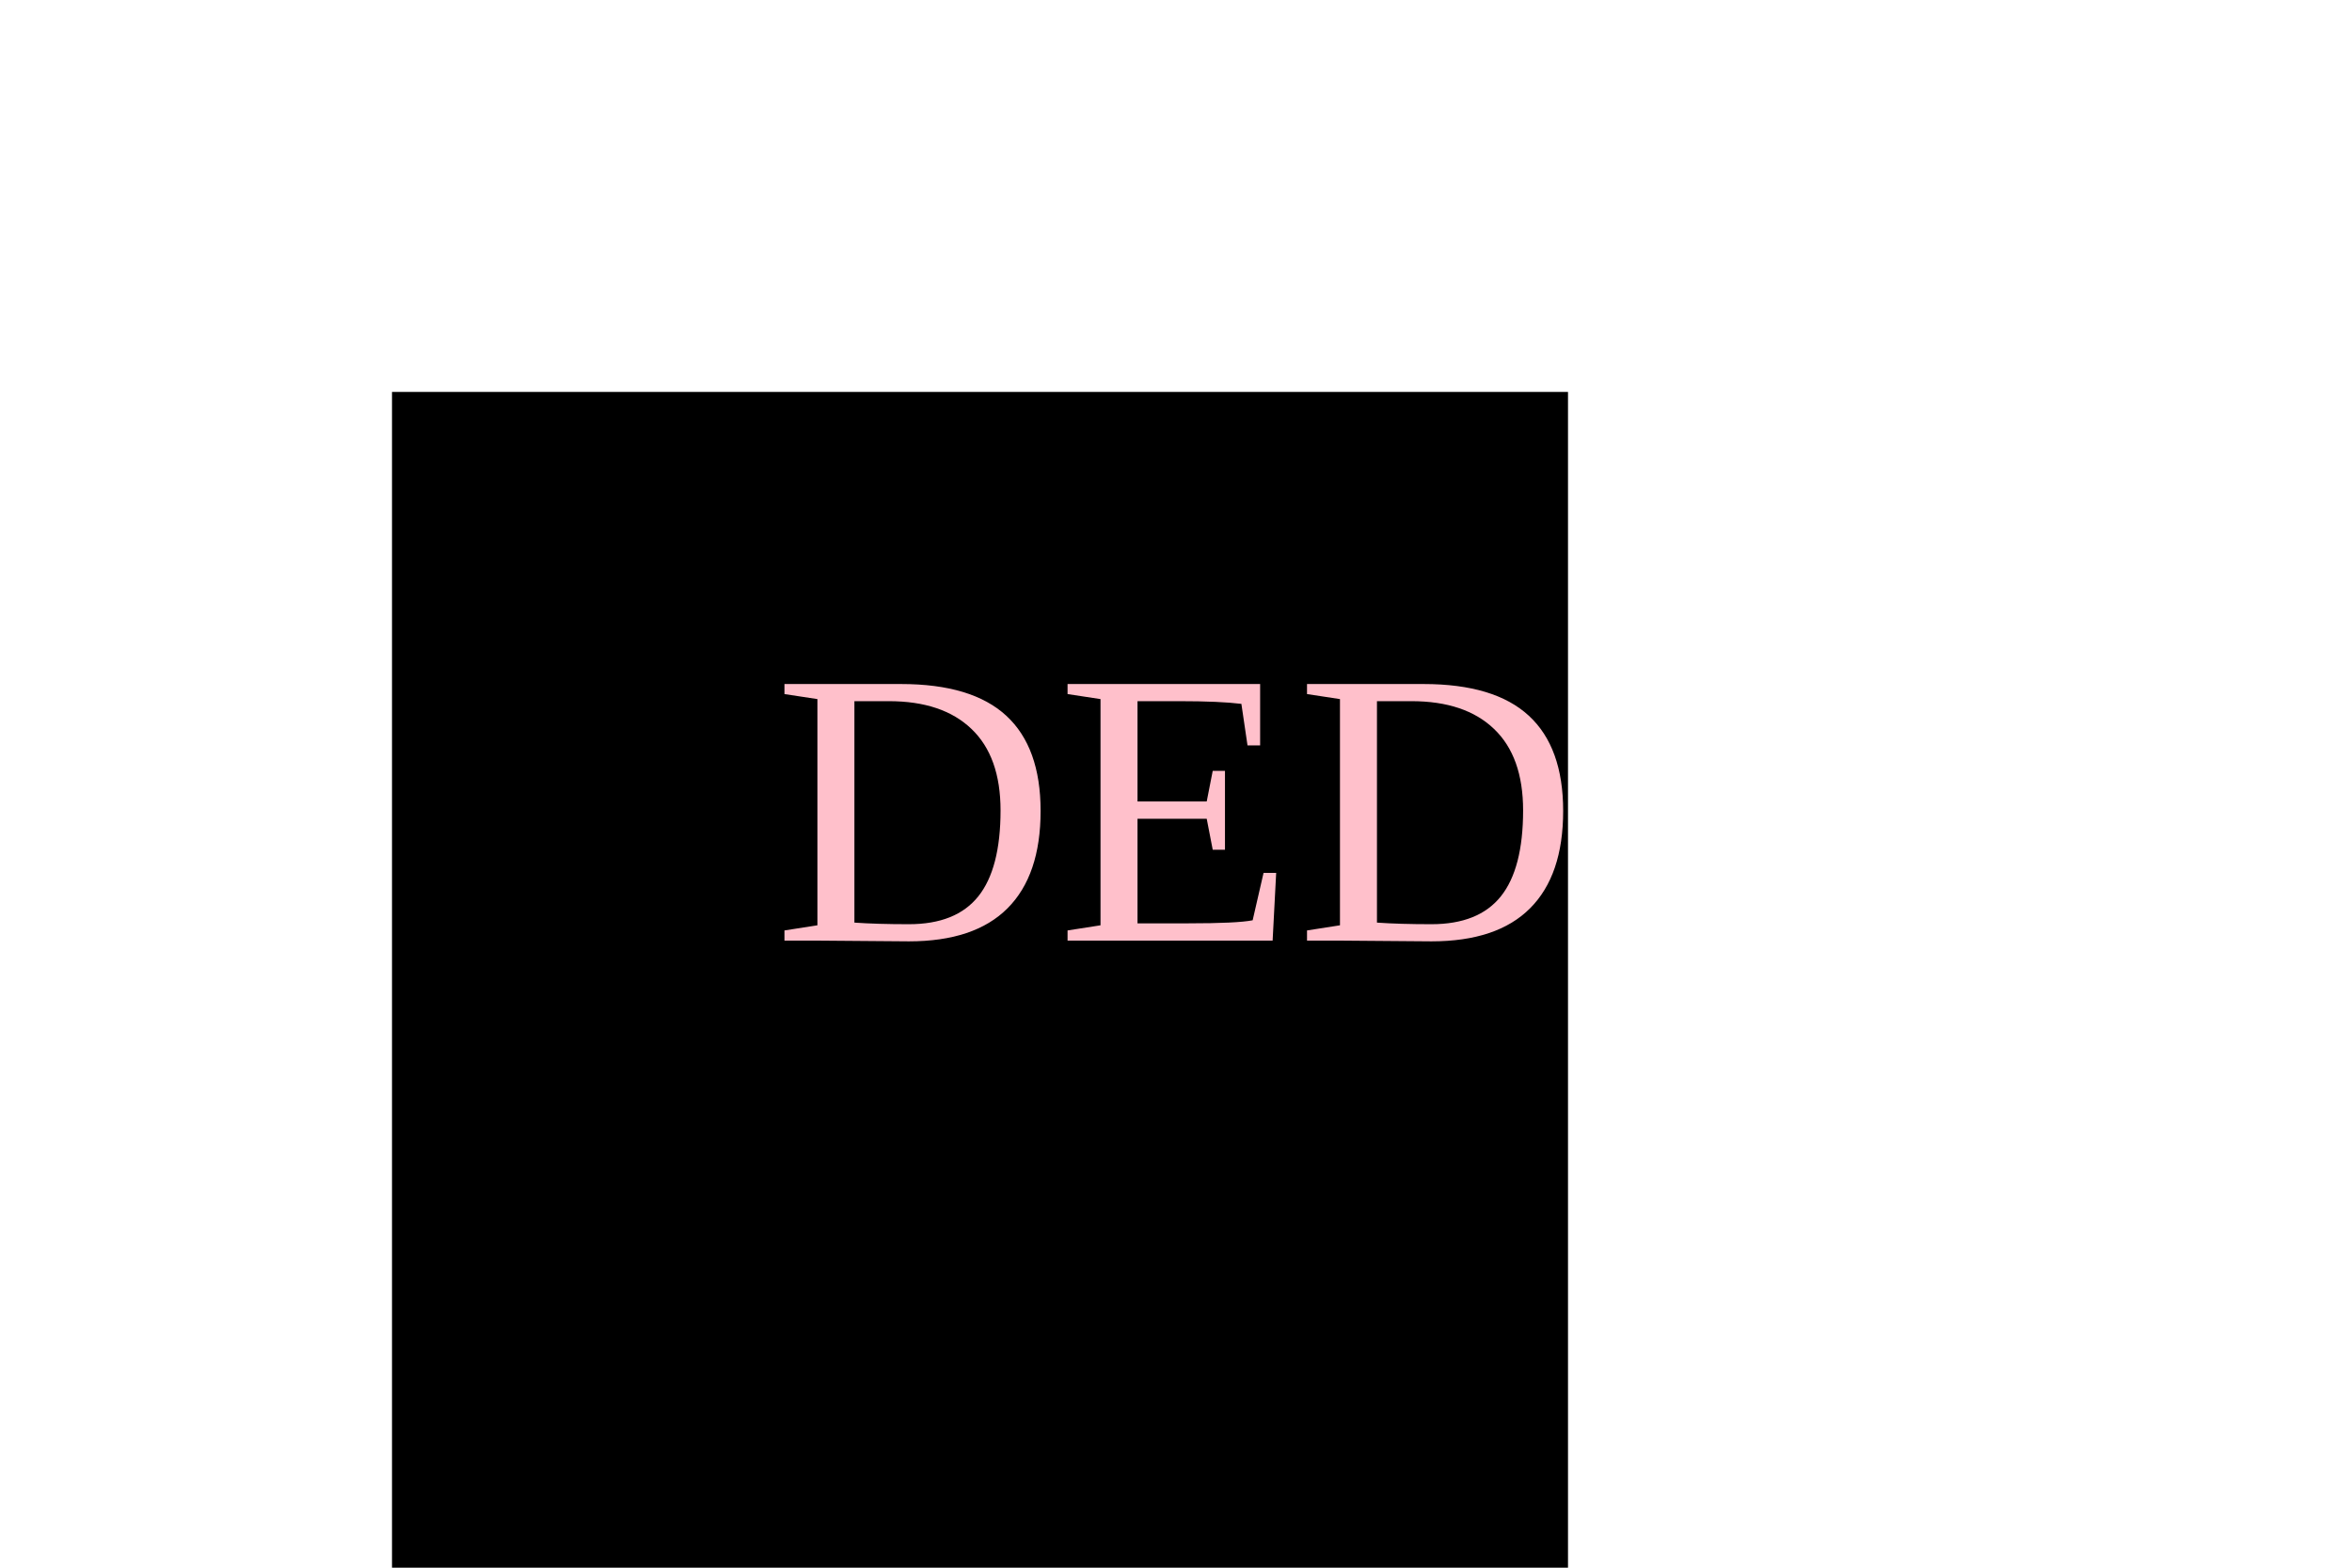
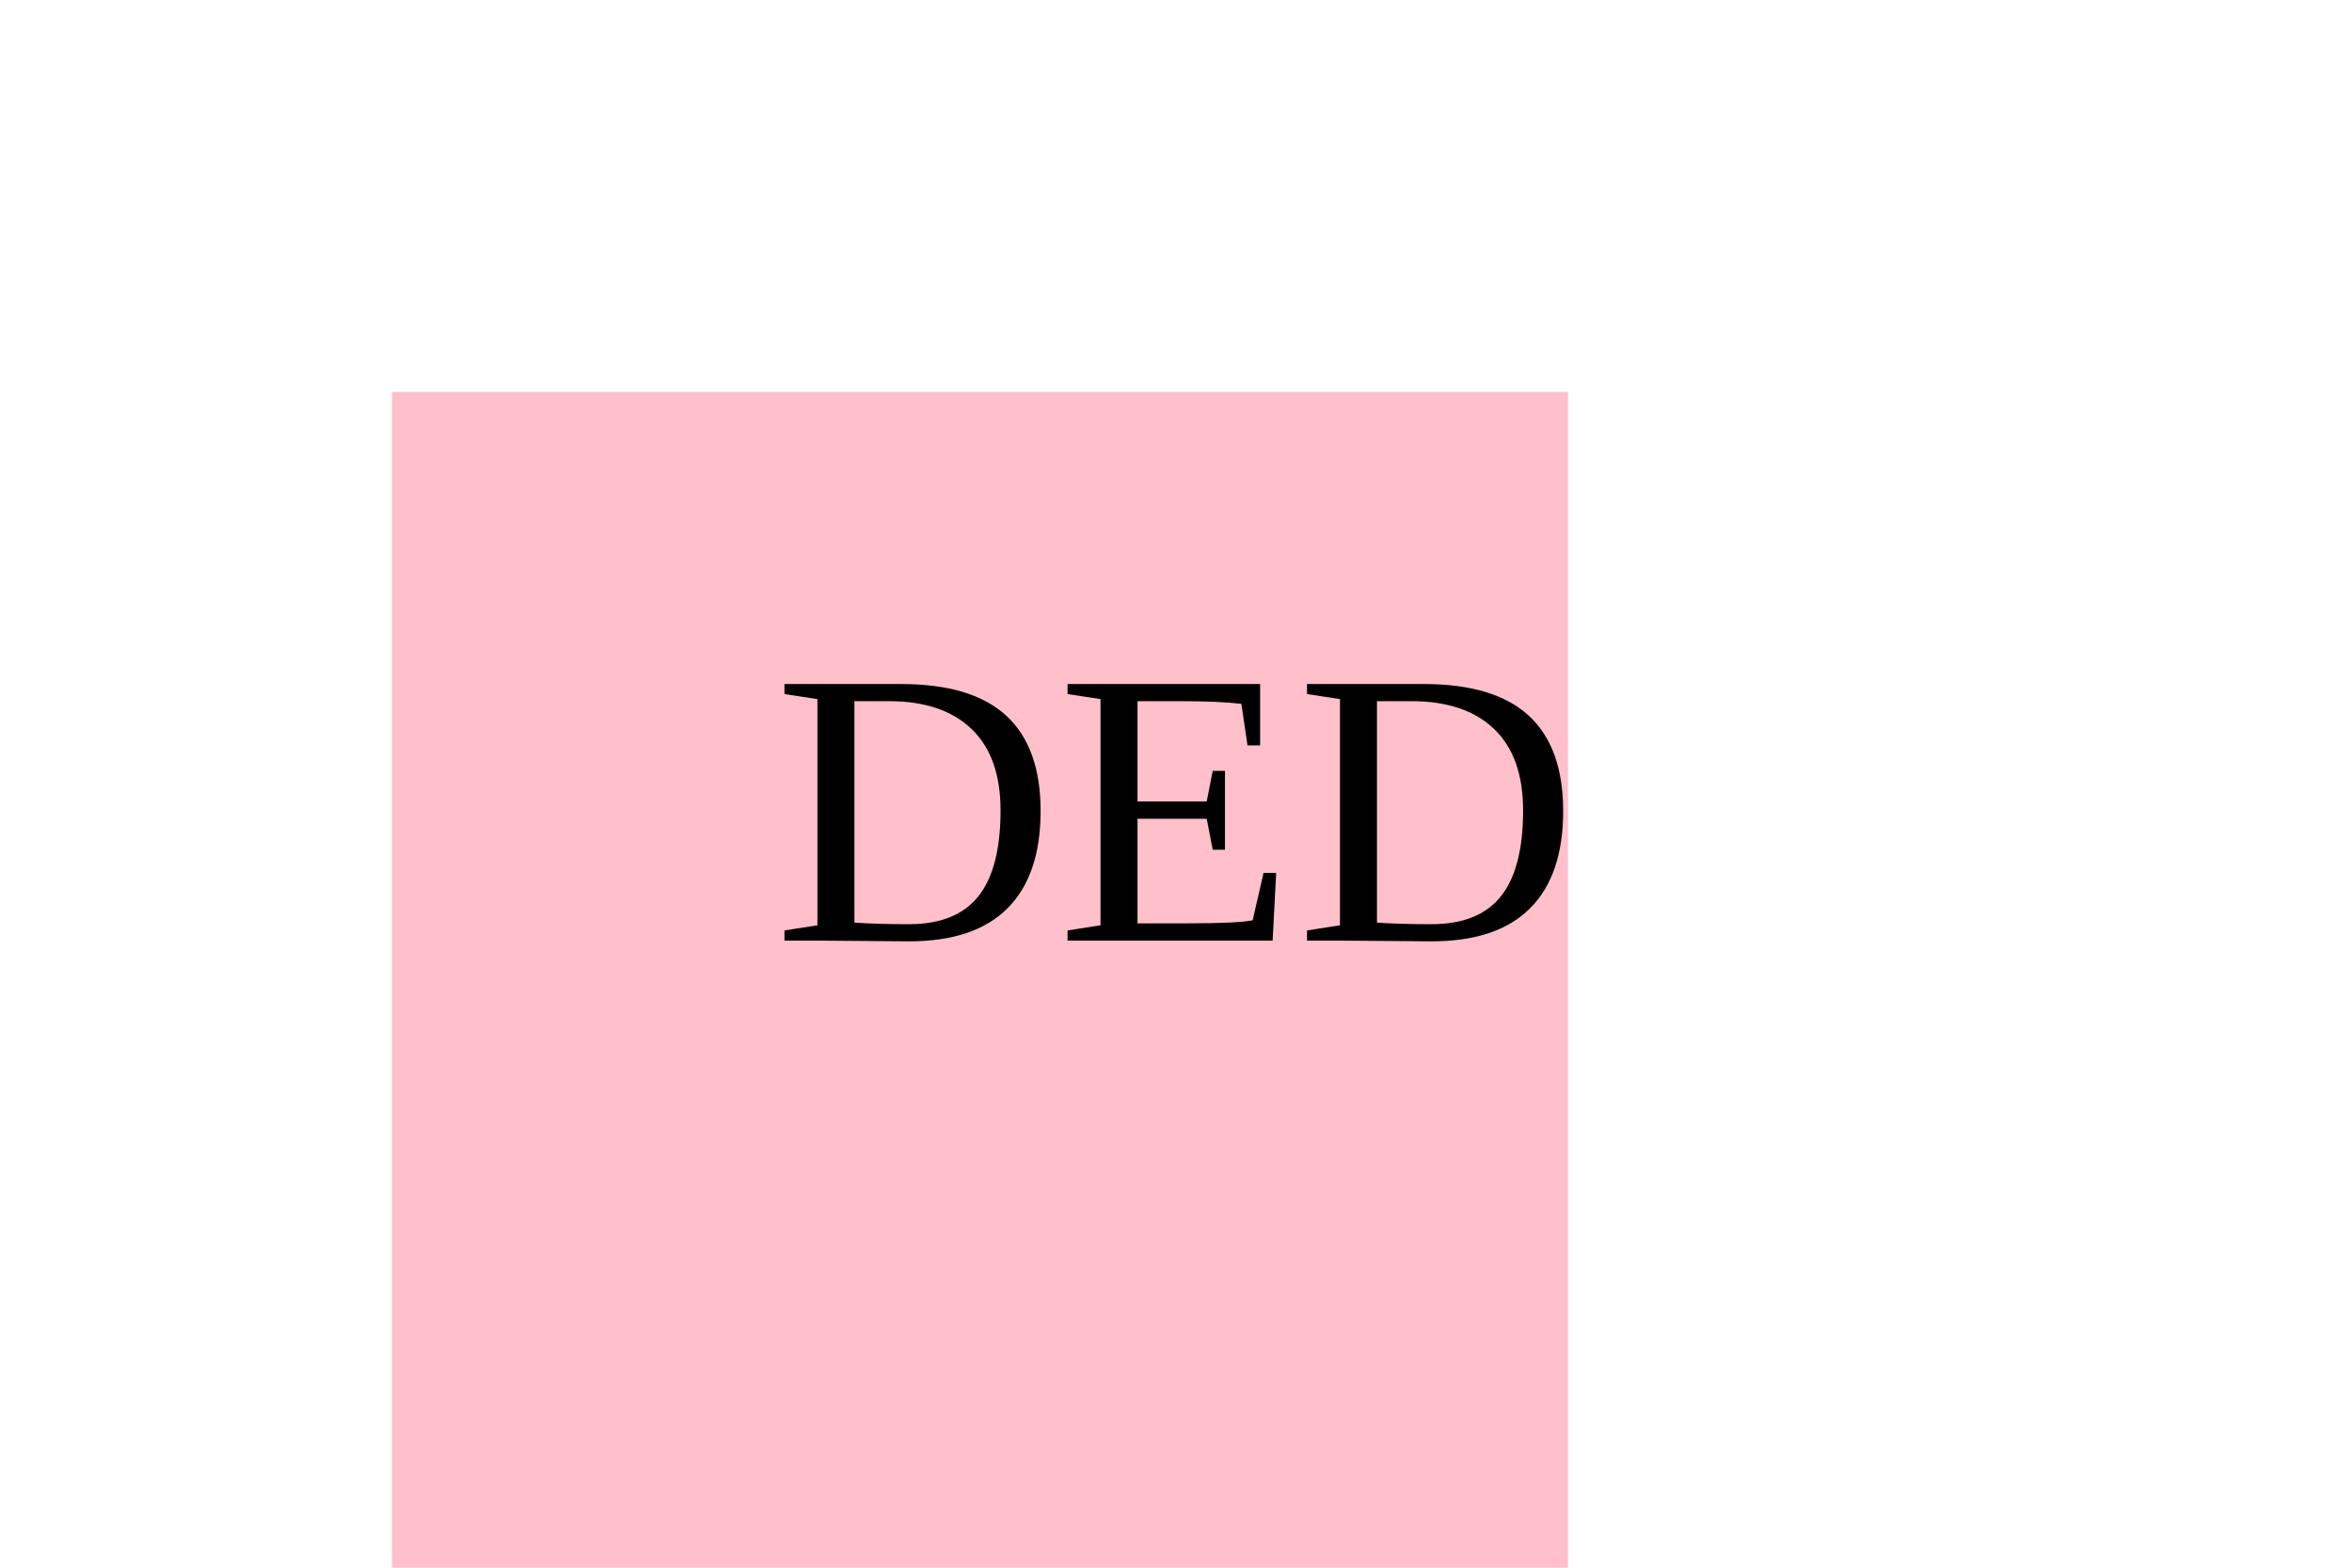
<svg xmlns="http://www.w3.org/2000/svg" version="1.1" width="300" height="200">
-   <rect x="50" y="50" width="150" height="150" fill="Black" />
-   <text x="150" y="120" font-size="50" text-anchor="middle" fill="Pink">DED</text>
+   <rect x="50" y="50" width="150" height="150" fill="Pink" />
+   <text x="150" y="120" font-size="50" text-anchor="middle" fill="Black">DED</text>
</svg>
